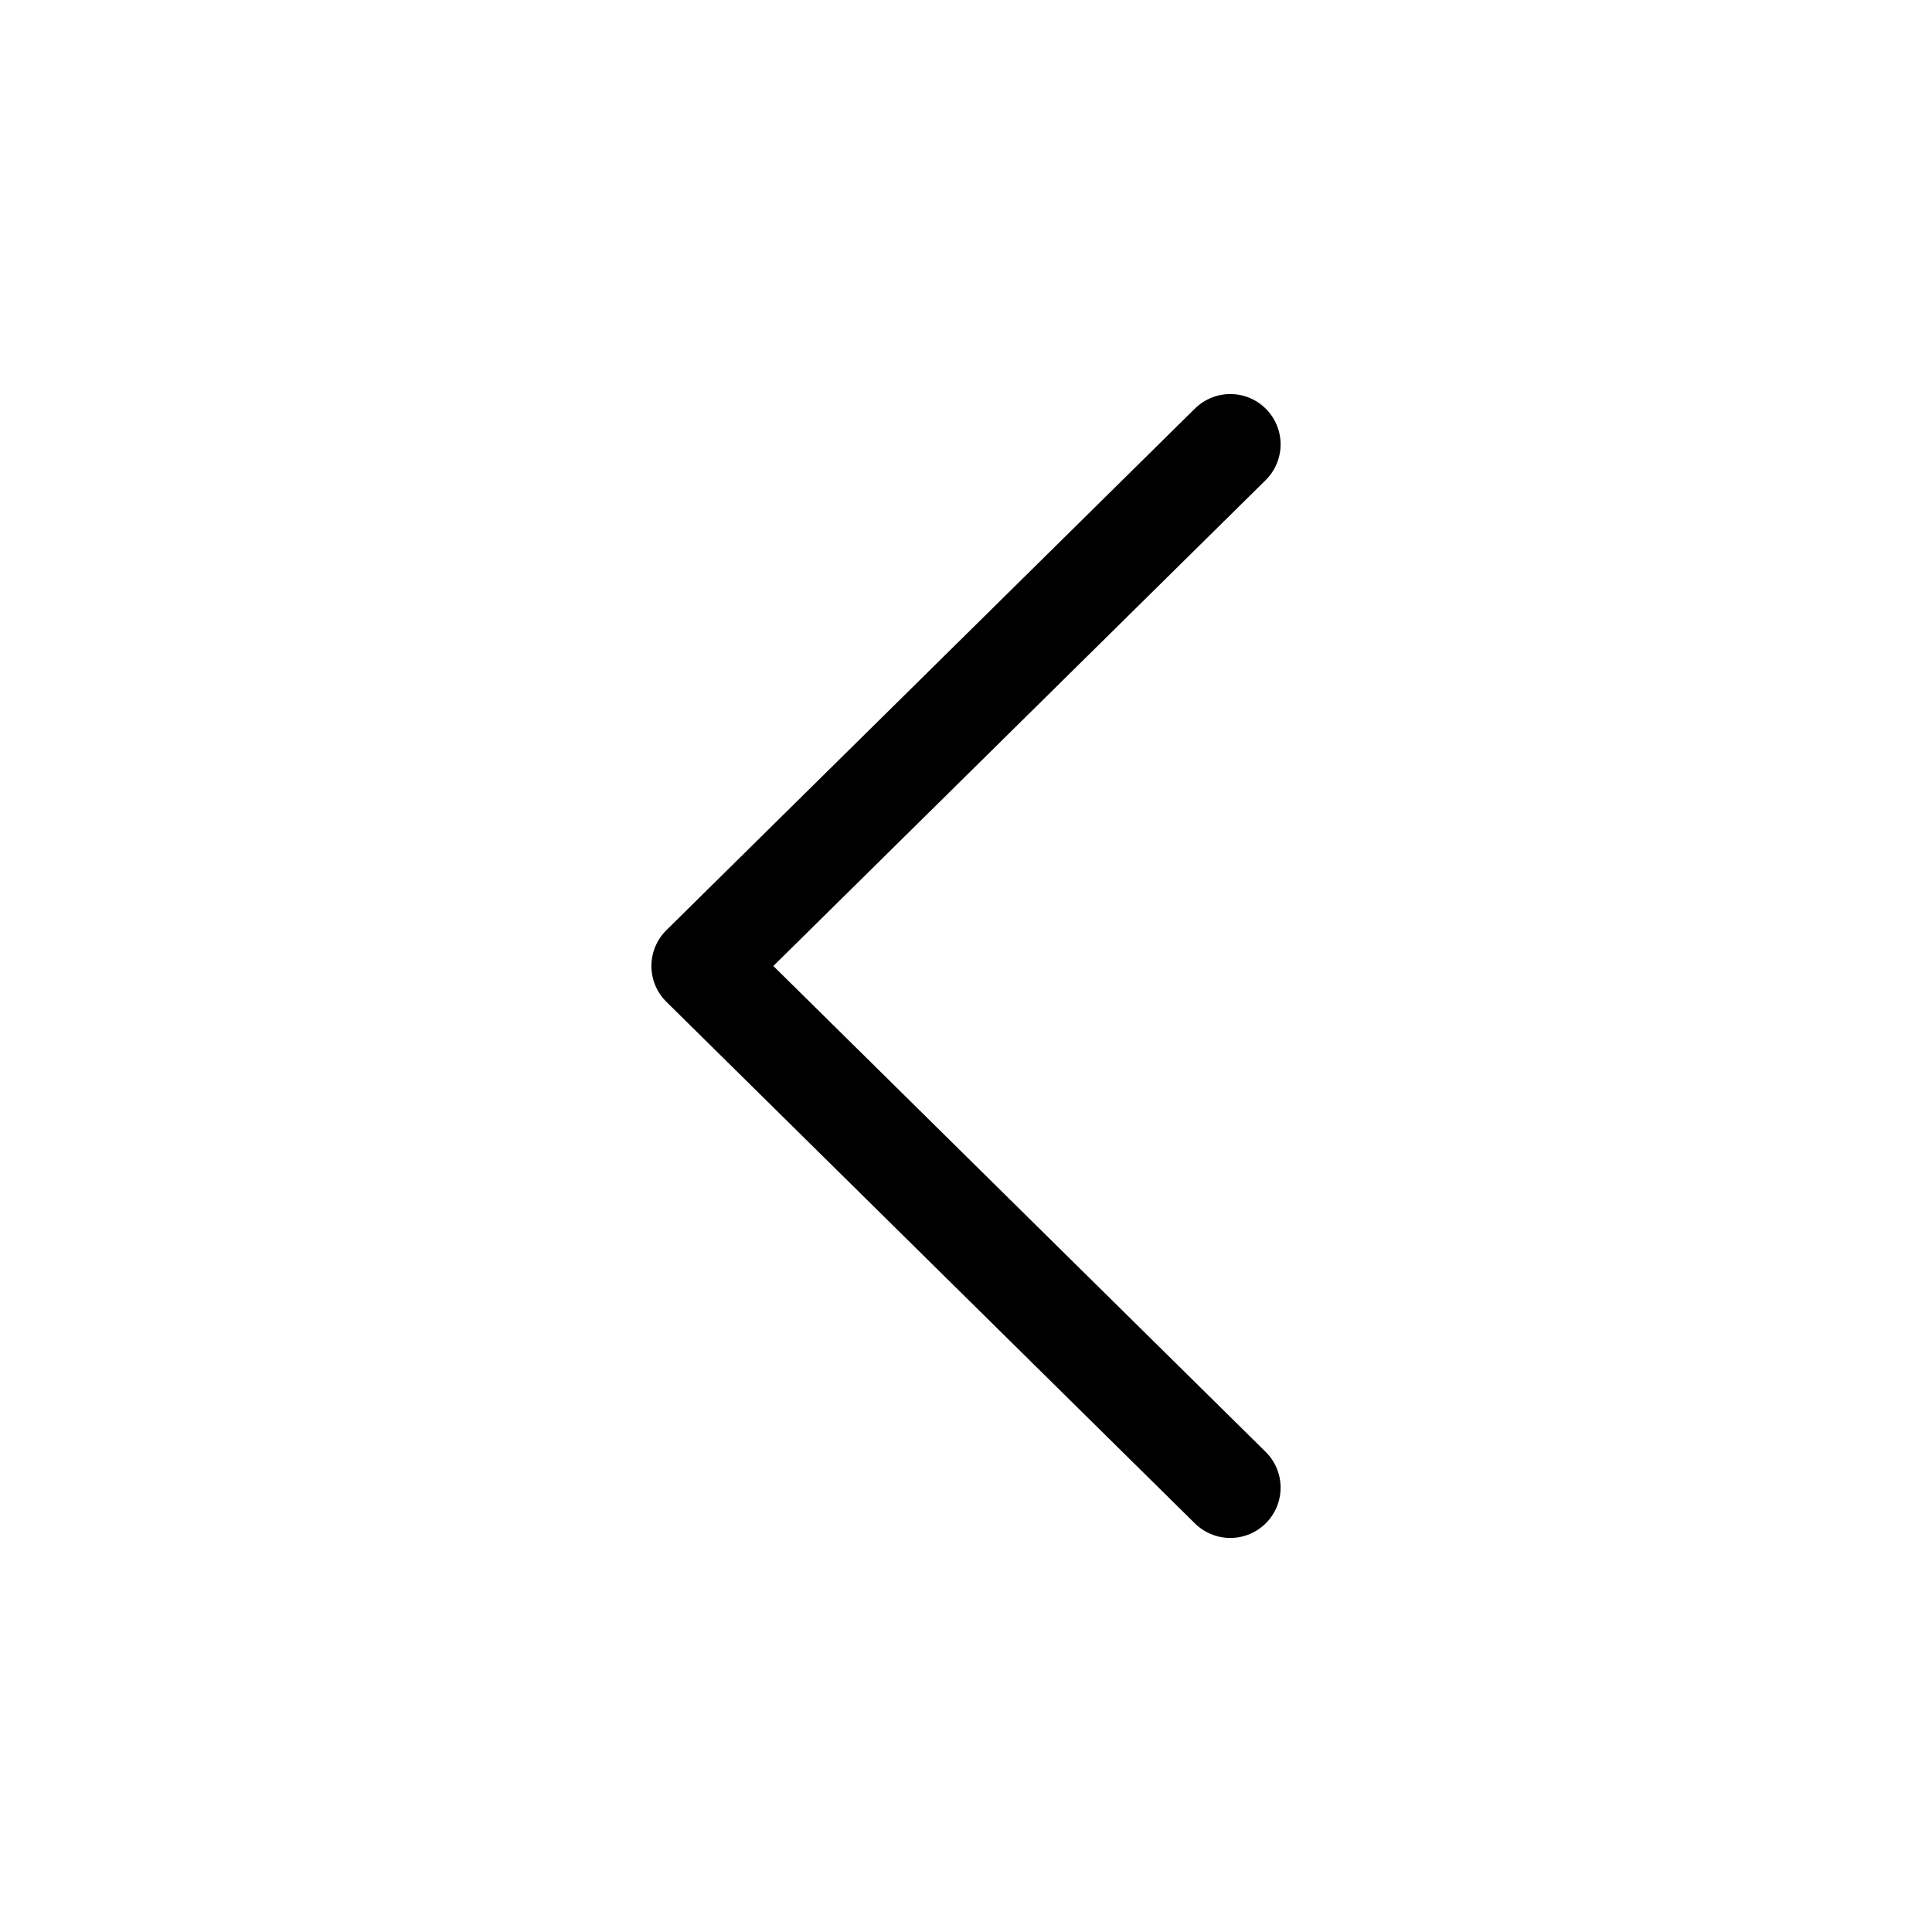
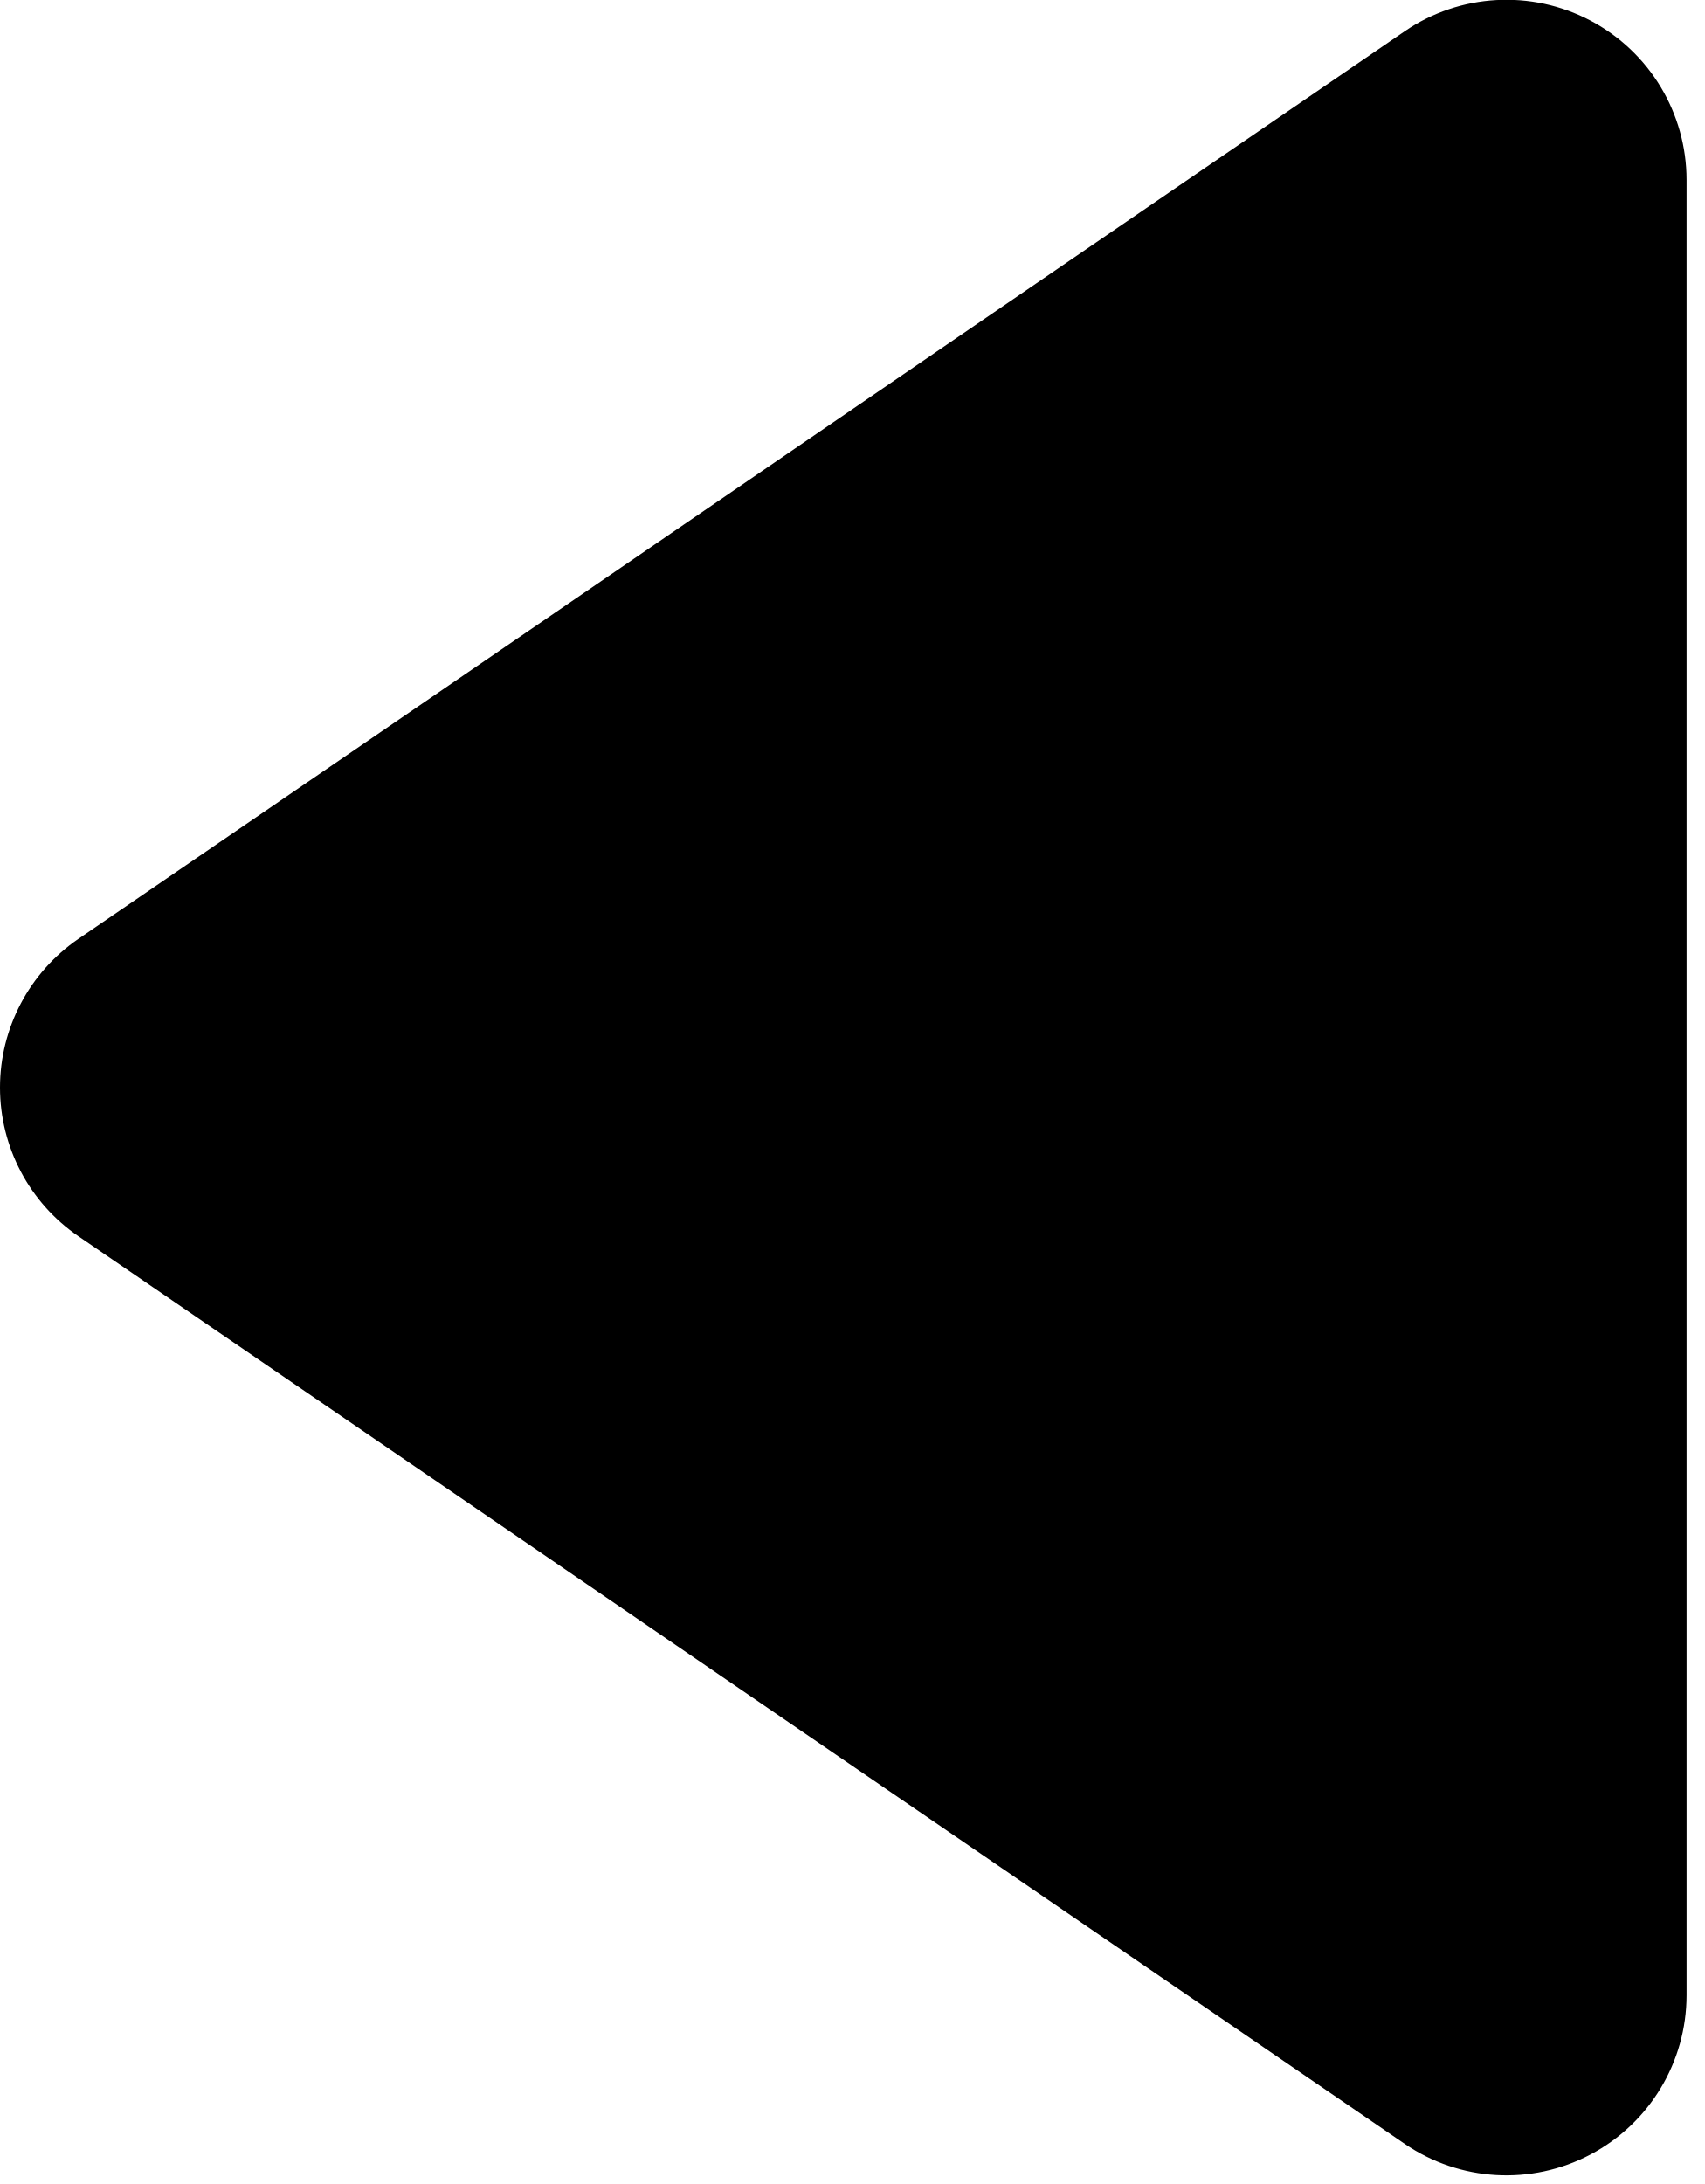
- <svg xmlns="http://www.w3.org/2000/svg" width="100%" height="100%" viewBox="0 0 24 24" version="1.1" xml:space="preserve" style="fill-rule:evenodd;clip-rule:evenodd;stroke-linecap:round;stroke-linejoin:round;stroke-miterlimit:1.5;">
-   <path d="M15.283,18.48l-6.566,-6.48l6.566,-6.48" style="fill:none;stroke:#000;stroke-width:1.25px;" />
+ <svg xmlns="http://www.w3.org/2000/svg" width="100%" height="100%" viewBox="0 0 64 82" version="1.1" xml:space="preserve" style="fill-rule:evenodd;clip-rule:evenodd;stroke-linejoin:round;stroke-miterlimit:2;">
+   <path d="M63.333,74.91c0,2.509 -1.389,4.812 -3.608,5.983c-2.22,1.171 -4.905,1.017 -6.976,-0.4c-13.728,-9.393 -37.383,-25.578 -49.804,-34.077c-1.843,-1.261 -2.945,-3.35 -2.945,-5.583c0,-2.233 1.102,-4.322 2.945,-5.583c12.421,-8.498 36.076,-24.683 49.804,-34.076c2.071,-1.417 4.756,-1.571 6.976,-0.4c2.219,1.17 3.608,3.474 3.608,5.983c0,17.914 0,50.239 0,68.153Z" />
</svg>
